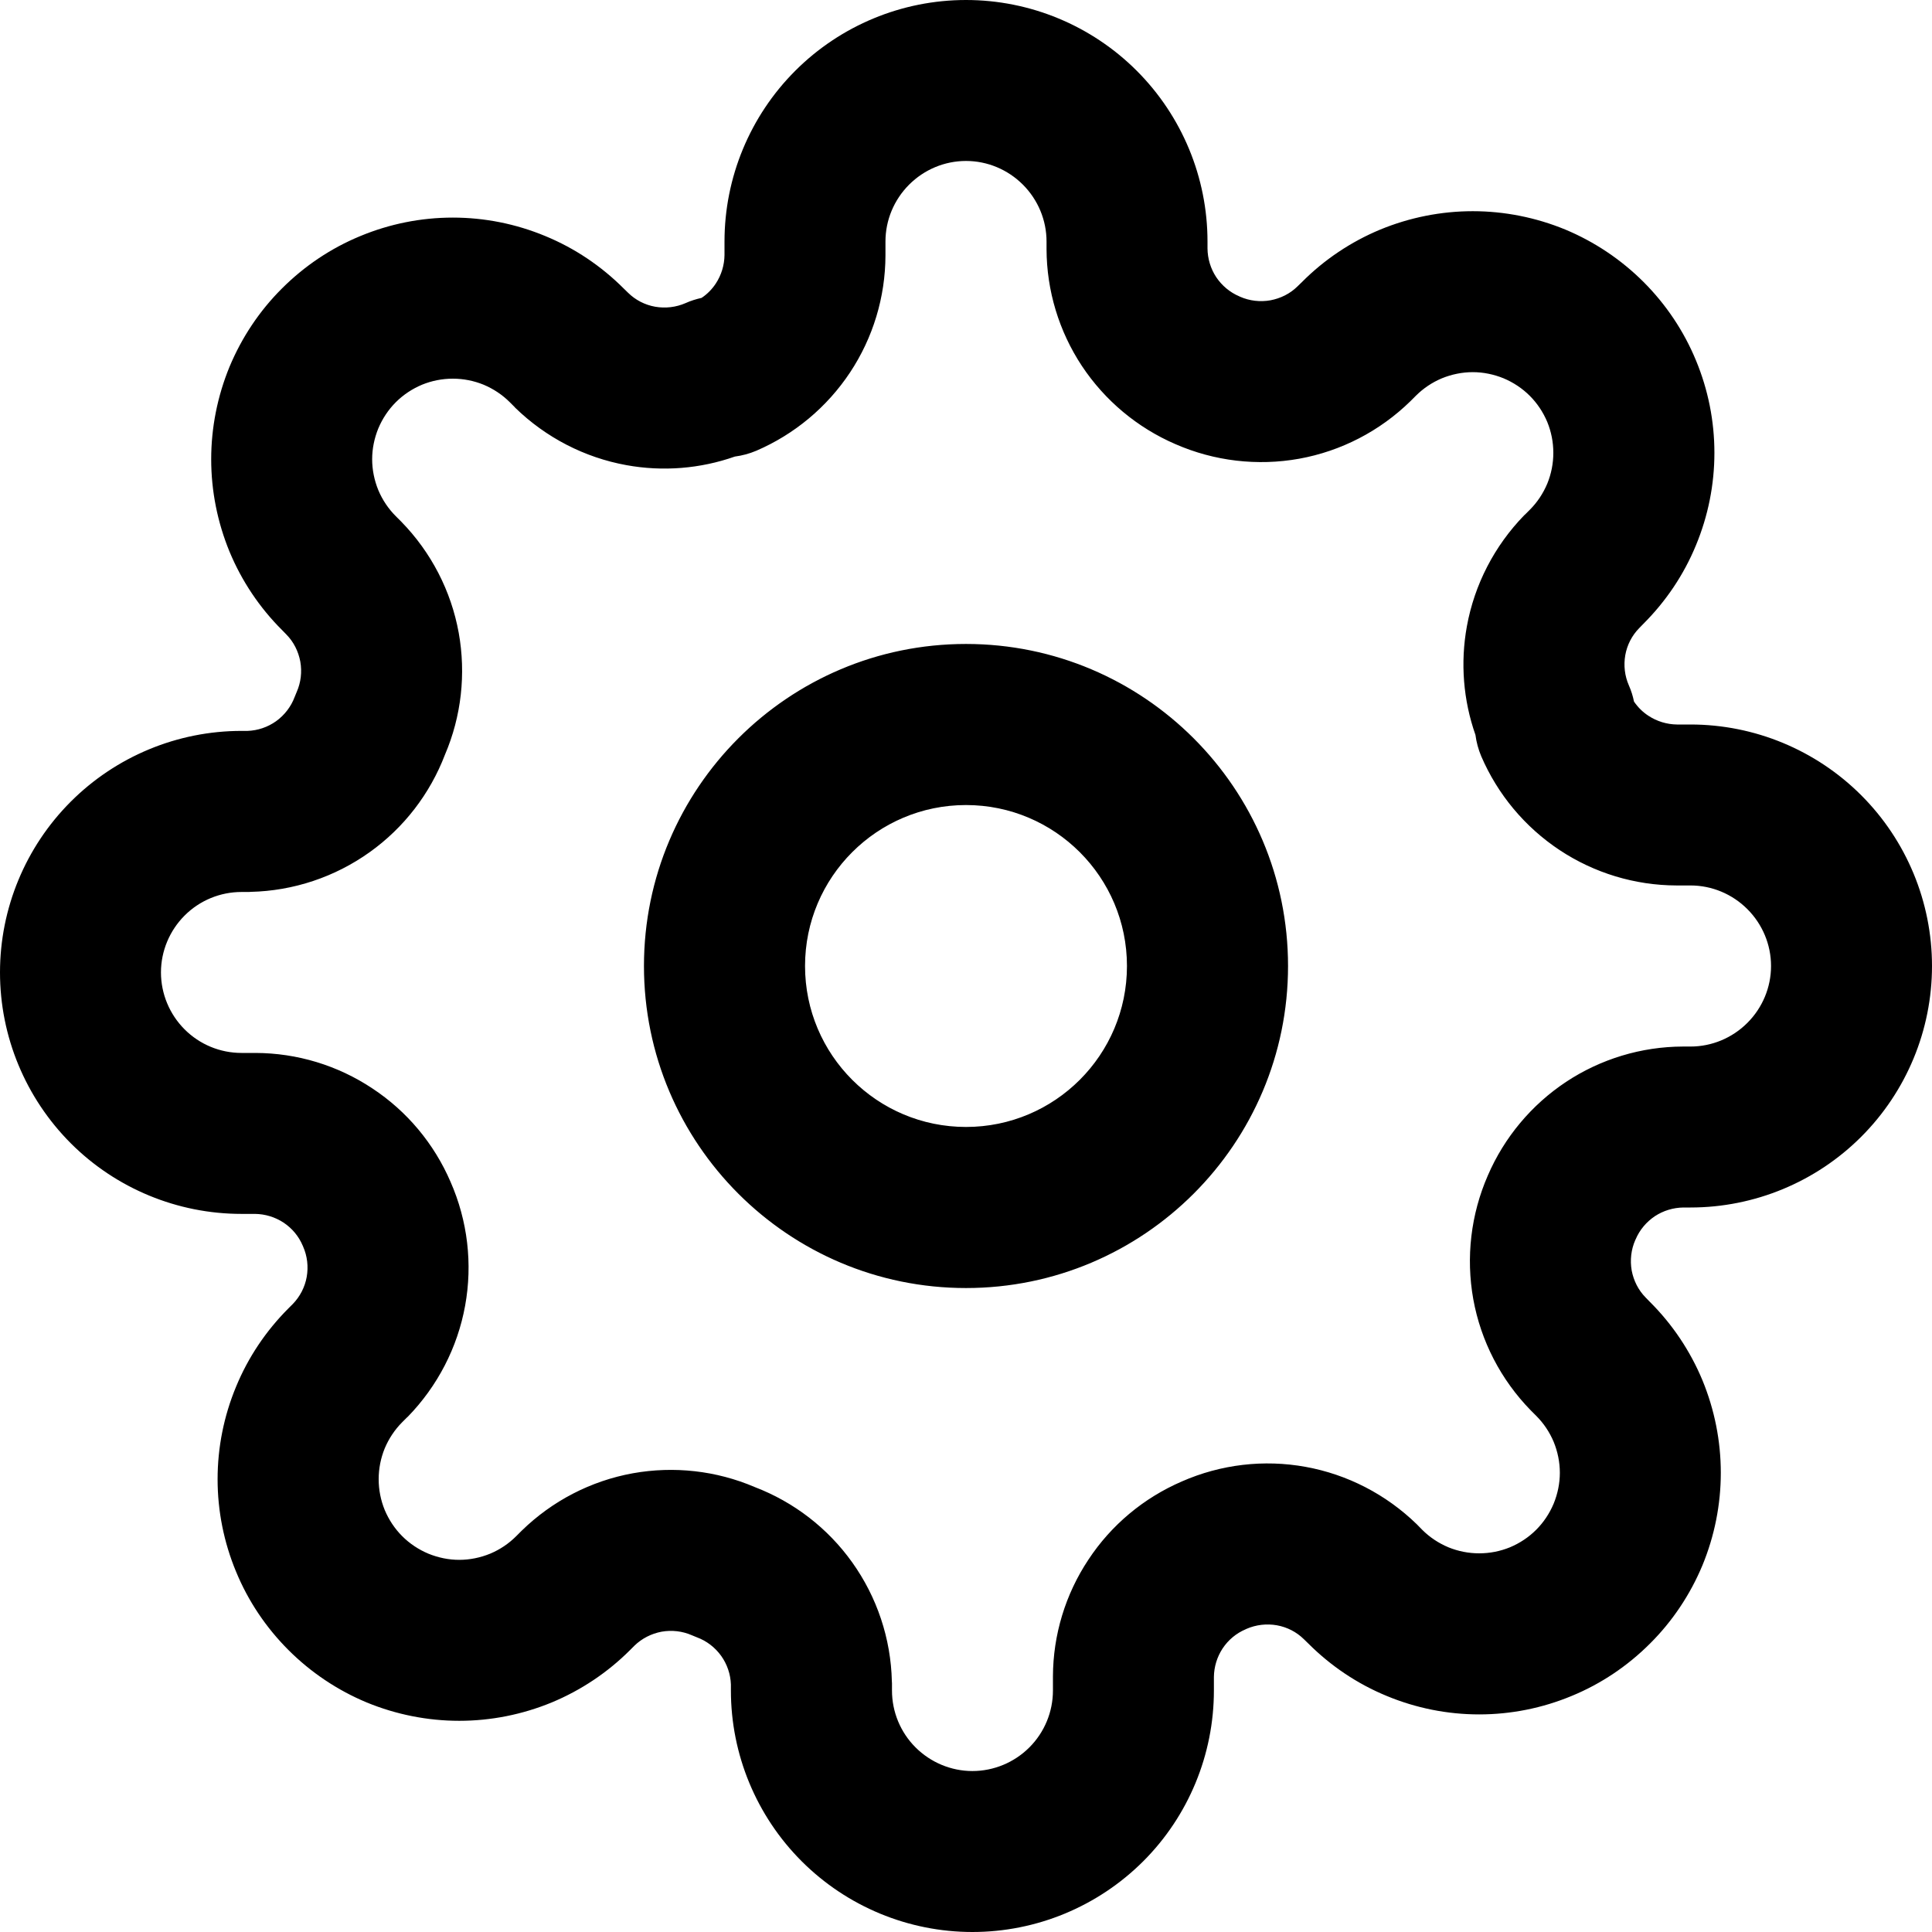
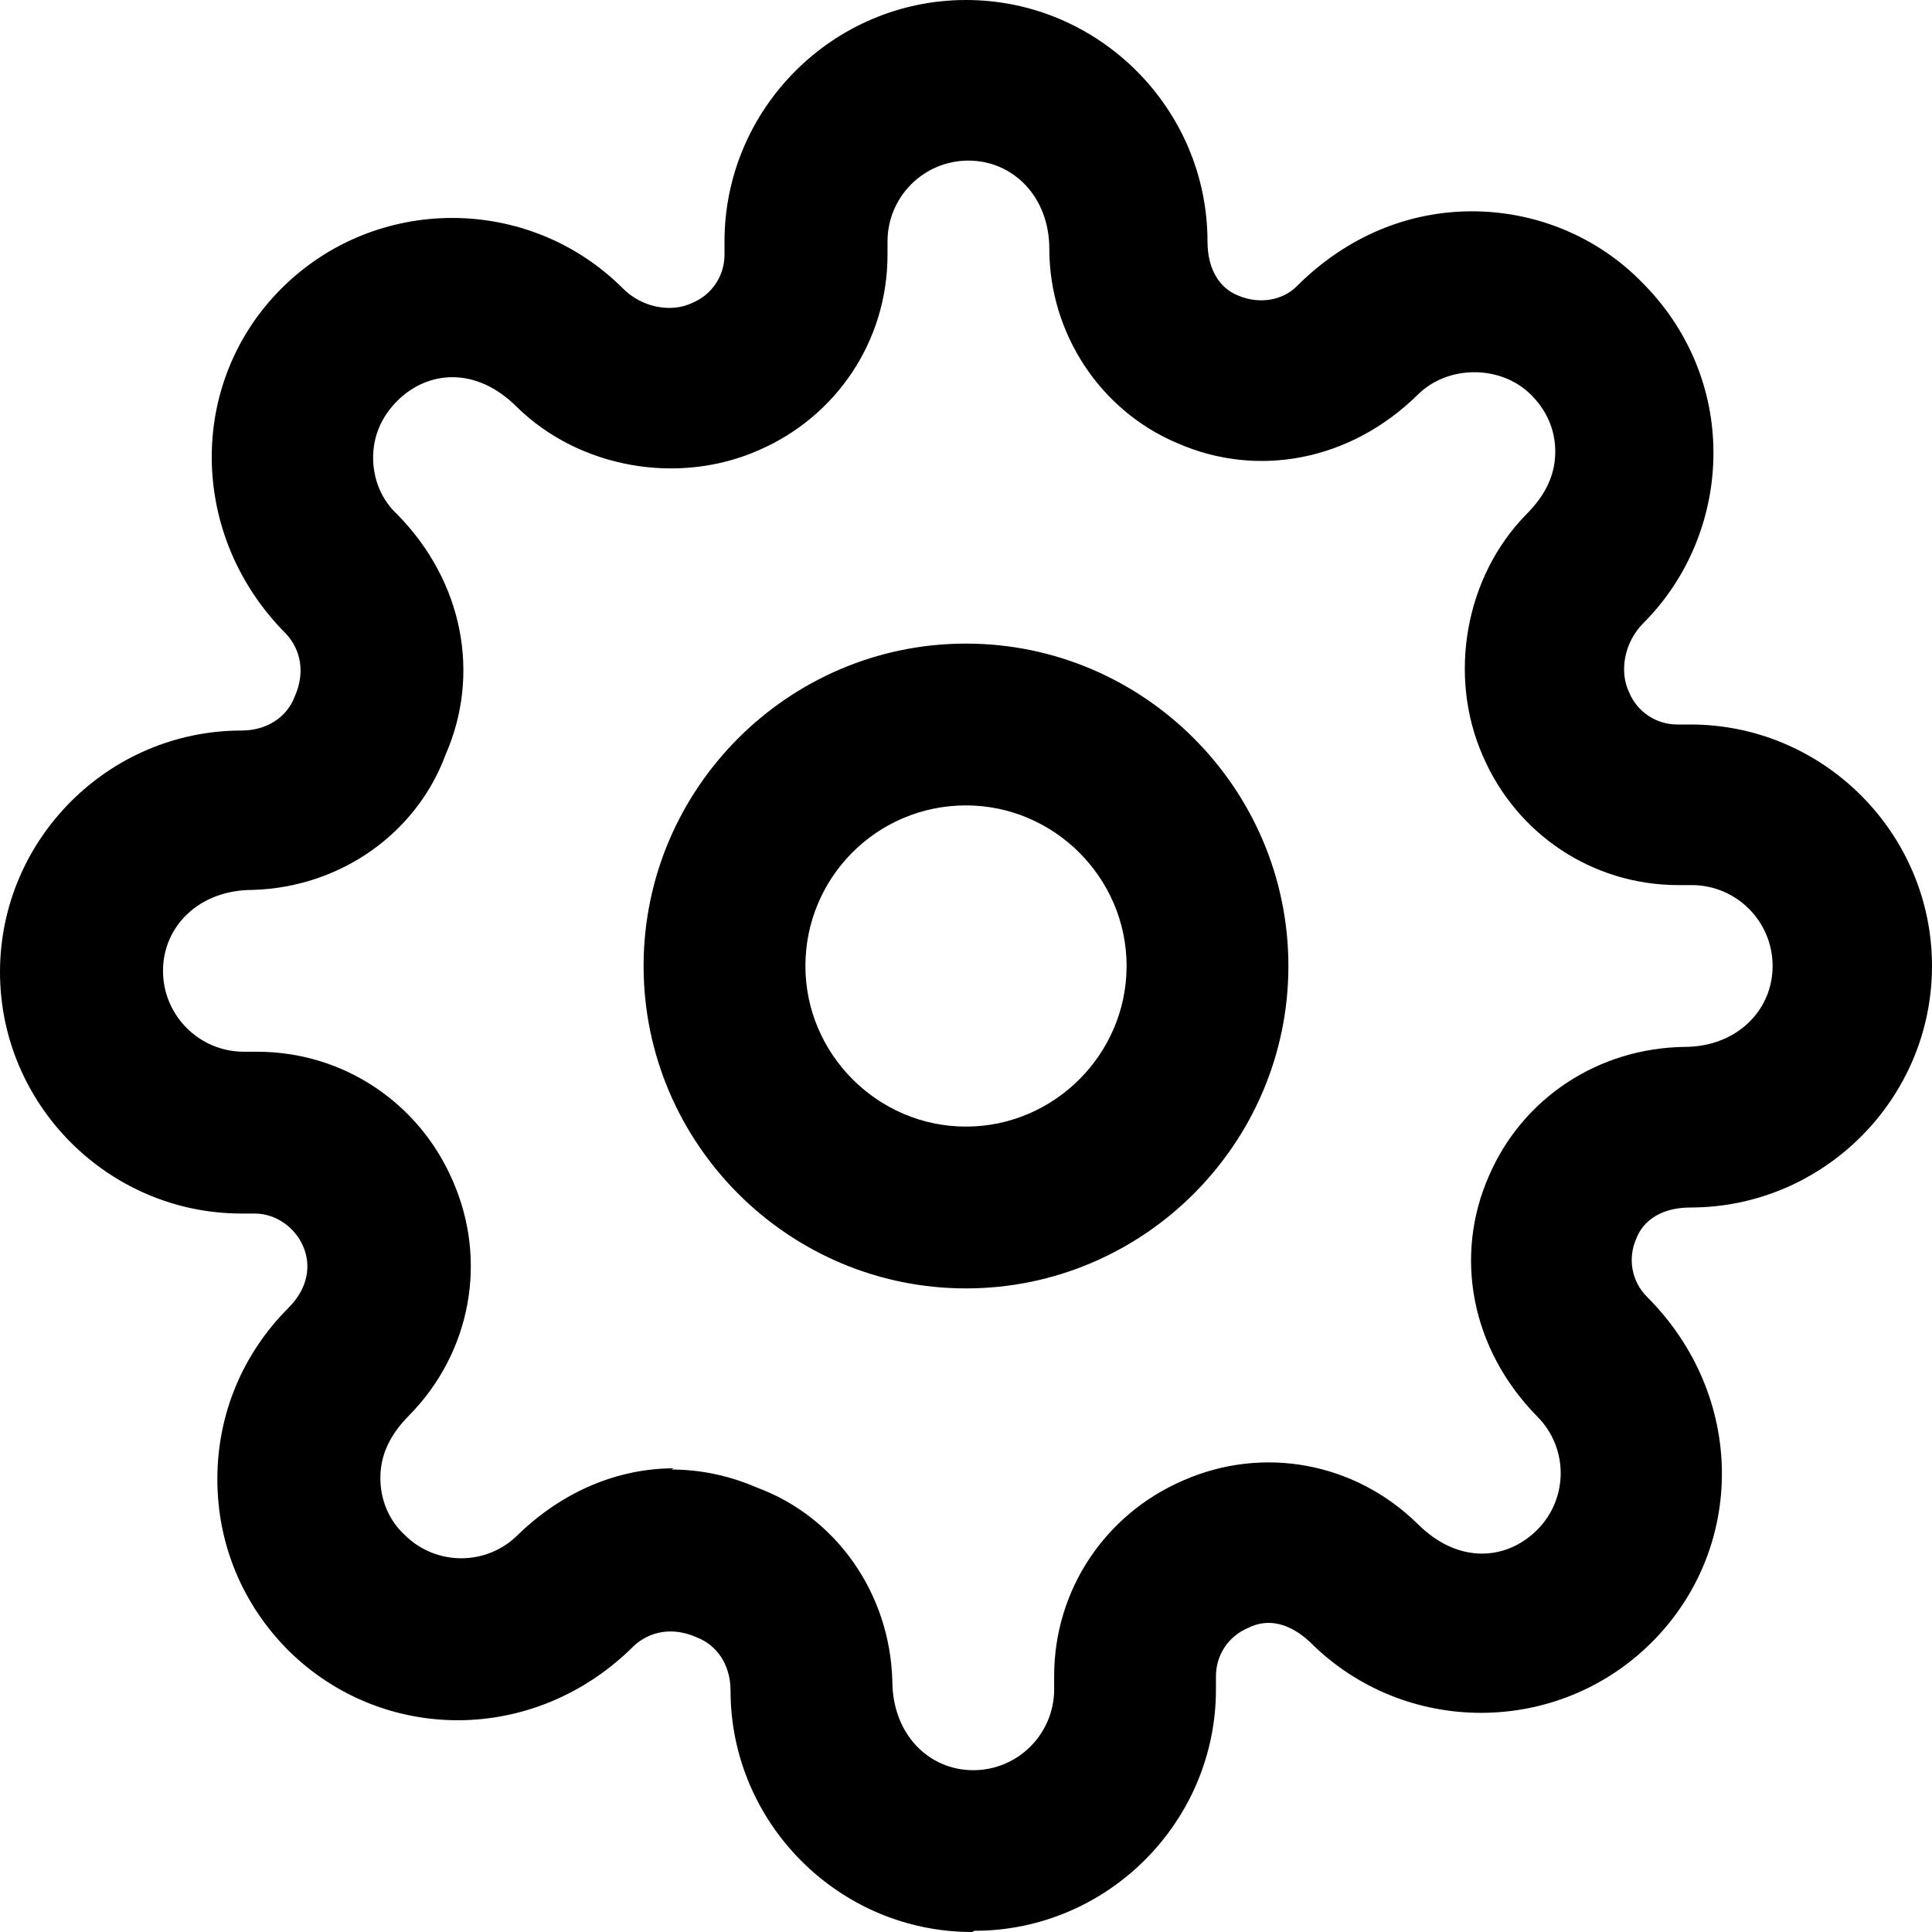
<svg xmlns="http://www.w3.org/2000/svg" width="16" height="16" viewBox="0 0 16 16" fill="currentColor">
-   <path d="M13.665,13.611C13.479,13.797 13.259,13.945 13.016,14.045C12.773,14.146 12.513,14.198 12.25,14.198C11.987,14.198 11.727,14.146 11.484,14.045C11.241,13.945 11.021,13.797 10.835,13.611L10.798,13.575C10.737,13.515 10.659,13.475 10.575,13.46C10.49,13.445 10.402,13.455 10.322,13.49L10.316,13.493C10.238,13.526 10.172,13.581 10.125,13.652C10.079,13.722 10.054,13.804 10.053,13.888L10.053,14C10.053,14.53 9.843,15.039 9.468,15.414C9.092,15.789 8.584,16 8.053,16C7.523,16 7.014,15.789 6.639,15.414C6.264,15.039 6.053,14.53 6.053,14L6.053,13.95C6.05,13.865 6.022,13.783 5.973,13.714C5.922,13.643 5.852,13.589 5.77,13.559C5.757,13.554 5.744,13.549 5.731,13.543C5.652,13.508 5.564,13.498 5.479,13.513C5.394,13.529 5.316,13.569 5.255,13.628L5.218,13.665C5.033,13.85 4.812,13.998 4.569,14.099C4.326,14.199 4.066,14.251 3.803,14.251C3.541,14.251 3.28,14.199 3.037,14.099C2.795,13.998 2.575,13.851 2.389,13.665C2.203,13.479 2.055,13.259 1.955,13.016C1.854,12.773 1.802,12.513 1.802,12.25C1.802,11.987 1.854,11.727 1.955,11.484C2.055,11.241 2.203,11.021 2.389,10.835L2.425,10.799C2.485,10.737 2.525,10.659 2.54,10.575C2.555,10.49 2.545,10.402 2.51,10.323L2.507,10.316C2.474,10.238 2.419,10.172 2.348,10.125C2.278,10.079 2.196,10.054 2.112,10.053L2,10.053C1.47,10.053 0.961,9.843 0.586,9.468C0.211,9.092 0,8.584 0,8.053C0,7.523 0.211,7.014 0.586,6.639C0.961,6.264 1.47,6.053 2,6.053L2.05,6.053C2.135,6.05 2.217,6.022 2.286,5.973C2.357,5.922 2.411,5.851 2.441,5.77C2.446,5.757 2.451,5.744 2.457,5.731C2.492,5.652 2.502,5.564 2.487,5.479C2.471,5.394 2.432,5.316 2.372,5.255L2.336,5.218C2.15,5.033 2.002,4.812 1.901,4.569C1.801,4.326 1.749,4.066 1.749,3.803C1.749,3.541 1.801,3.28 1.901,3.037C2.002,2.795 2.149,2.574 2.335,2.389C2.521,2.203 2.741,2.055 2.984,1.955C3.227,1.854 3.487,1.802 3.75,1.802C4.013,1.802 4.273,1.854 4.516,1.955C4.759,2.055 4.979,2.203 5.165,2.389L5.202,2.425C5.263,2.485 5.341,2.525 5.425,2.54C5.51,2.555 5.598,2.545 5.678,2.51C5.72,2.491 5.765,2.477 5.81,2.467C5.857,2.436 5.897,2.395 5.928,2.348C5.974,2.278 5.999,2.196 6,2.112L6,2C6,1.47 6.211,0.961 6.586,0.586C6.961,0.211 7.47,0 8,0C8.53,0 9.039,0.211 9.414,0.586C9.789,0.961 10,1.47 10,2L10,2.058C10.001,2.143 10.026,2.225 10.072,2.295C10.119,2.365 10.185,2.421 10.263,2.454L10.269,2.457C10.348,2.492 10.436,2.502 10.521,2.487C10.606,2.471 10.684,2.432 10.745,2.372L10.782,2.336C10.967,2.15 11.188,2.002 11.431,1.901C11.674,1.801 11.934,1.749 12.197,1.749C12.459,1.749 12.72,1.801 12.963,1.901C13.205,2.002 13.426,2.15 13.612,2.336C13.797,2.521 13.945,2.742 14.045,2.984C14.146,3.227 14.198,3.487 14.198,3.75C14.198,4.013 14.146,4.273 14.045,4.516C13.945,4.759 13.797,4.979 13.611,5.165L13.575,5.202C13.515,5.263 13.475,5.341 13.46,5.425C13.445,5.51 13.455,5.598 13.49,5.677C13.509,5.72 13.523,5.765 13.532,5.81C13.564,5.857 13.604,5.897 13.652,5.928C13.722,5.974 13.804,5.999 13.888,6L14,6C14.53,6 15.039,6.211 15.414,6.586C15.789,6.961 16,7.47 16,8C16,8.53 15.789,9.039 15.414,9.414C15.039,9.789 14.53,10 14,10L13.942,10C13.857,10.001 13.775,10.026 13.705,10.072C13.635,10.119 13.579,10.185 13.546,10.263L13.543,10.269C13.508,10.348 13.498,10.436 13.513,10.522C13.529,10.606 13.568,10.684 13.628,10.745L13.664,10.782C13.85,10.967 13.998,11.188 14.099,11.431C14.199,11.674 14.251,11.934 14.251,12.197C14.251,12.46 14.199,12.72 14.099,12.963C13.998,13.205 13.851,13.426 13.665,13.611ZM8,1.333C7.823,1.333 7.654,1.404 7.529,1.529C7.404,1.654 7.333,1.823 7.333,2L7.333,2.116C7.332,2.461 7.23,2.797 7.04,3.084C6.849,3.372 6.579,3.597 6.263,3.733C6.206,3.757 6.147,3.773 6.086,3.781C5.799,3.882 5.489,3.907 5.187,3.852C4.84,3.789 4.52,3.623 4.267,3.377L4.262,3.371L4.222,3.331C4.16,3.269 4.086,3.22 4.005,3.186C3.924,3.153 3.838,3.136 3.75,3.136C3.662,3.136 3.576,3.153 3.495,3.186C3.414,3.22 3.34,3.269 3.278,3.331C3.216,3.393 3.167,3.467 3.133,3.548C3.1,3.629 3.082,3.716 3.082,3.803C3.082,3.891 3.1,3.978 3.133,4.059C3.167,4.14 3.216,4.213 3.278,4.275L3.323,4.32C3.57,4.573 3.736,4.893 3.799,5.241C3.86,5.581 3.821,5.932 3.685,6.25C3.561,6.574 3.345,6.855 3.062,7.057C2.774,7.263 2.43,7.378 2.076,7.386L2.06,7.387L2,7.387C1.823,7.387 1.654,7.457 1.529,7.582C1.404,7.707 1.333,7.877 1.333,8.053C1.333,8.23 1.404,8.4 1.529,8.525C1.654,8.65 1.823,8.72 2,8.72L2.116,8.72C2.461,8.721 2.797,8.823 3.084,9.014C3.371,9.203 3.595,9.472 3.731,9.787C3.873,10.11 3.915,10.467 3.852,10.813C3.789,11.16 3.623,11.48 3.377,11.733L3.371,11.738L3.331,11.778C3.269,11.84 3.22,11.914 3.186,11.995C3.153,12.076 3.136,12.162 3.136,12.25C3.136,12.338 3.153,12.424 3.186,12.505C3.22,12.586 3.269,12.66 3.331,12.722C3.393,12.784 3.467,12.833 3.548,12.867C3.629,12.9 3.716,12.918 3.803,12.918C3.891,12.918 3.978,12.9 4.059,12.867C4.14,12.833 4.213,12.784 4.275,12.722L4.32,12.677C4.573,12.43 4.893,12.264 5.241,12.201C5.581,12.14 5.932,12.179 6.25,12.315C6.574,12.439 6.855,12.655 7.057,12.938C7.263,13.226 7.378,13.57 7.386,13.924L7.387,13.94L7.387,14C7.387,14.177 7.457,14.346 7.582,14.471C7.707,14.596 7.877,14.667 8.053,14.667C8.23,14.667 8.4,14.596 8.525,14.471C8.65,14.346 8.72,14.177 8.72,14L8.72,13.884C8.721,13.54 8.823,13.203 9.014,12.916C9.203,12.629 9.472,12.405 9.787,12.269C10.11,12.127 10.467,12.085 10.813,12.148C11.16,12.211 11.48,12.377 11.733,12.623L11.778,12.669C11.84,12.731 11.914,12.78 11.995,12.814C12.076,12.847 12.162,12.864 12.25,12.864C12.338,12.864 12.424,12.847 12.505,12.814C12.586,12.78 12.66,12.731 12.722,12.669C12.784,12.607 12.833,12.533 12.867,12.452C12.9,12.371 12.918,12.284 12.918,12.197C12.918,12.109 12.9,12.022 12.867,11.941C12.833,11.86 12.784,11.787 12.722,11.725L12.677,11.68C12.43,11.427 12.264,11.107 12.201,10.759C12.139,10.413 12.181,10.056 12.322,9.734C12.458,9.419 12.683,9.15 12.969,8.96C13.256,8.77 13.593,8.668 13.937,8.667L14,8.667C14.177,8.667 14.346,8.596 14.471,8.471C14.596,8.346 14.667,8.177 14.667,8C14.667,7.823 14.596,7.654 14.471,7.529C14.346,7.404 14.177,7.333 14,7.333L13.884,7.333C13.539,7.332 13.203,7.23 12.916,7.04C12.628,6.849 12.403,6.579 12.267,6.263C12.243,6.206 12.227,6.147 12.219,6.086C12.118,5.799 12.093,5.489 12.148,5.187C12.211,4.84 12.377,4.52 12.623,4.267L12.629,4.262L12.669,4.222C12.731,4.16 12.78,4.086 12.814,4.005C12.847,3.924 12.864,3.838 12.864,3.75C12.864,3.662 12.847,3.576 12.814,3.495C12.78,3.414 12.731,3.34 12.669,3.278C12.607,3.216 12.533,3.167 12.452,3.133C12.371,3.1 12.284,3.082 12.197,3.082C12.109,3.082 12.022,3.1 11.941,3.133C11.86,3.167 11.787,3.216 11.725,3.278L11.68,3.323C11.427,3.57 11.107,3.736 10.759,3.799C10.413,3.861 10.056,3.819 9.734,3.678C9.419,3.542 9.15,3.317 8.96,3.031C8.77,2.744 8.668,2.407 8.667,2.063L8.667,2C8.667,1.823 8.596,1.654 8.471,1.529C8.346,1.404 8.177,1.333 8,1.333ZM8,5.333C9.472,5.333 10.667,6.528 10.667,8C10.667,9.472 9.472,10.667 8,10.667C6.528,10.667 5.333,9.472 5.333,8C5.333,6.528 6.528,5.333 8,5.333ZM8,6.667C7.264,6.667 6.667,7.264 6.667,8C6.667,8.736 7.264,9.333 8,9.333C8.736,9.333 9.333,8.736 9.333,8C9.333,7.264 8.736,6.667 8,6.667Z" />
+   <path d="M8,10.67C6.53,10.67 5.33,9.47 5.33,8C5.33,6.53 6.53,5.33 8,5.33C9.47,5.33 10.67,6.53 10.67,8C10.67,9.47 9.47,10.67 8,10.67ZM8,6.67C7.26,6.67 6.67,7.27 6.67,8C6.67,8.73 7.27,9.33 8,9.33C8.73,9.33 9.33,8.73 9.33,8C9.33,7.27 8.73,6.67 8,6.67ZM8.05,16C6.95,16 6.05,15.1 6.05,14C6.05,13.78 5.93,13.62 5.77,13.56C5.57,13.47 5.38,13.51 5.25,13.63C4.43,14.45 3.17,14.44 2.39,13.67C2.01,13.29 1.8,12.79 1.8,12.25C1.8,11.71 2.01,11.21 2.39,10.83C2.55,10.67 2.58,10.48 2.51,10.32C2.44,10.16 2.28,10.05 2.11,10.05L2,10.05C0.9,10.05 0,9.15 0,8.05C0,6.95 0.9,6.05 2,6.05C2.22,6.05 2.38,5.93 2.44,5.77C2.53,5.57 2.49,5.38 2.37,5.25C1.56,4.44 1.55,3.17 2.33,2.39C3.11,1.61 4.38,1.61 5.16,2.39C5.32,2.55 5.56,2.59 5.73,2.51C5.9,2.44 6,2.28 6,2.11L6,2C6,0.9 6.9,0 8,0C9.1,0 10,0.9 10,2C10,2.23 10.1,2.39 10.26,2.45C10.43,2.52 10.62,2.49 10.74,2.37C11.15,1.96 11.66,1.75 12.19,1.75C12.72,1.75 13.23,1.96 13.6,2.34C13.98,2.72 14.19,3.22 14.19,3.75C14.19,4.28 13.98,4.79 13.61,5.16C13.45,5.32 13.41,5.56 13.49,5.73C13.56,5.9 13.72,6 13.89,6L14,6C15.1,6 16,6.9 16,8C16,9.1 15.1,10 14,10C13.77,10 13.61,10.1 13.55,10.26C13.48,10.42 13.51,10.61 13.64,10.74C14.46,11.56 14.46,12.82 13.68,13.6C12.9,14.38 11.63,14.38 10.85,13.6C10.68,13.44 10.5,13.4 10.34,13.48C10.17,13.55 10.07,13.71 10.07,13.88L10.07,13.99C10.07,15.09 9.17,15.99 8.07,15.99L8.05,16ZM5.56,12.17C5.8,12.17 6.04,12.22 6.27,12.32C6.92,12.56 7.37,13.19 7.39,13.92C7.39,14.36 7.69,14.66 8.06,14.66C8.43,14.66 8.73,14.36 8.73,13.99L8.73,13.88C8.73,13.17 9.15,12.54 9.8,12.26C10.46,11.97 11.22,12.11 11.74,12.62C12.08,12.96 12.48,12.92 12.73,12.67C12.99,12.41 12.99,11.99 12.73,11.73C12.18,11.17 12.04,10.4 12.33,9.74C12.61,9.09 13.24,8.68 13.95,8.67C14.38,8.67 14.68,8.37 14.68,8C14.68,7.63 14.38,7.33 14.01,7.33L13.9,7.33C13.19,7.33 12.56,6.91 12.28,6.26C11.99,5.6 12.13,4.78 12.64,4.26C12.81,4.09 12.88,3.92 12.88,3.74C12.88,3.56 12.81,3.4 12.68,3.27C12.43,3.02 11.99,3.02 11.74,3.27C11.18,3.82 10.41,3.96 9.75,3.67C9.11,3.4 8.69,2.76 8.69,2.06C8.69,1.63 8.39,1.33 8.02,1.33C7.65,1.33 7.35,1.63 7.35,2L7.35,2.11C7.35,2.82 6.93,3.45 6.28,3.73C5.62,4.02 4.8,3.88 4.28,3.37C3.94,3.03 3.54,3.07 3.29,3.32C3.16,3.45 3.09,3.61 3.09,3.79C3.09,3.97 3.16,4.14 3.29,4.26C3.84,4.82 3.98,5.59 3.69,6.25C3.45,6.9 2.82,7.35 2.09,7.37C1.65,7.37 1.35,7.67 1.35,8.04C1.35,8.41 1.65,8.71 2.02,8.71L2.13,8.71C2.84,8.71 3.47,9.13 3.75,9.78C4.04,10.44 3.9,11.2 3.39,11.72C3.22,11.89 3.15,12.06 3.15,12.24C3.15,12.42 3.22,12.59 3.35,12.71C3.61,12.97 4.03,12.97 4.29,12.71C4.66,12.35 5.12,12.16 5.58,12.16L5.56,12.17Z" />
</svg>
